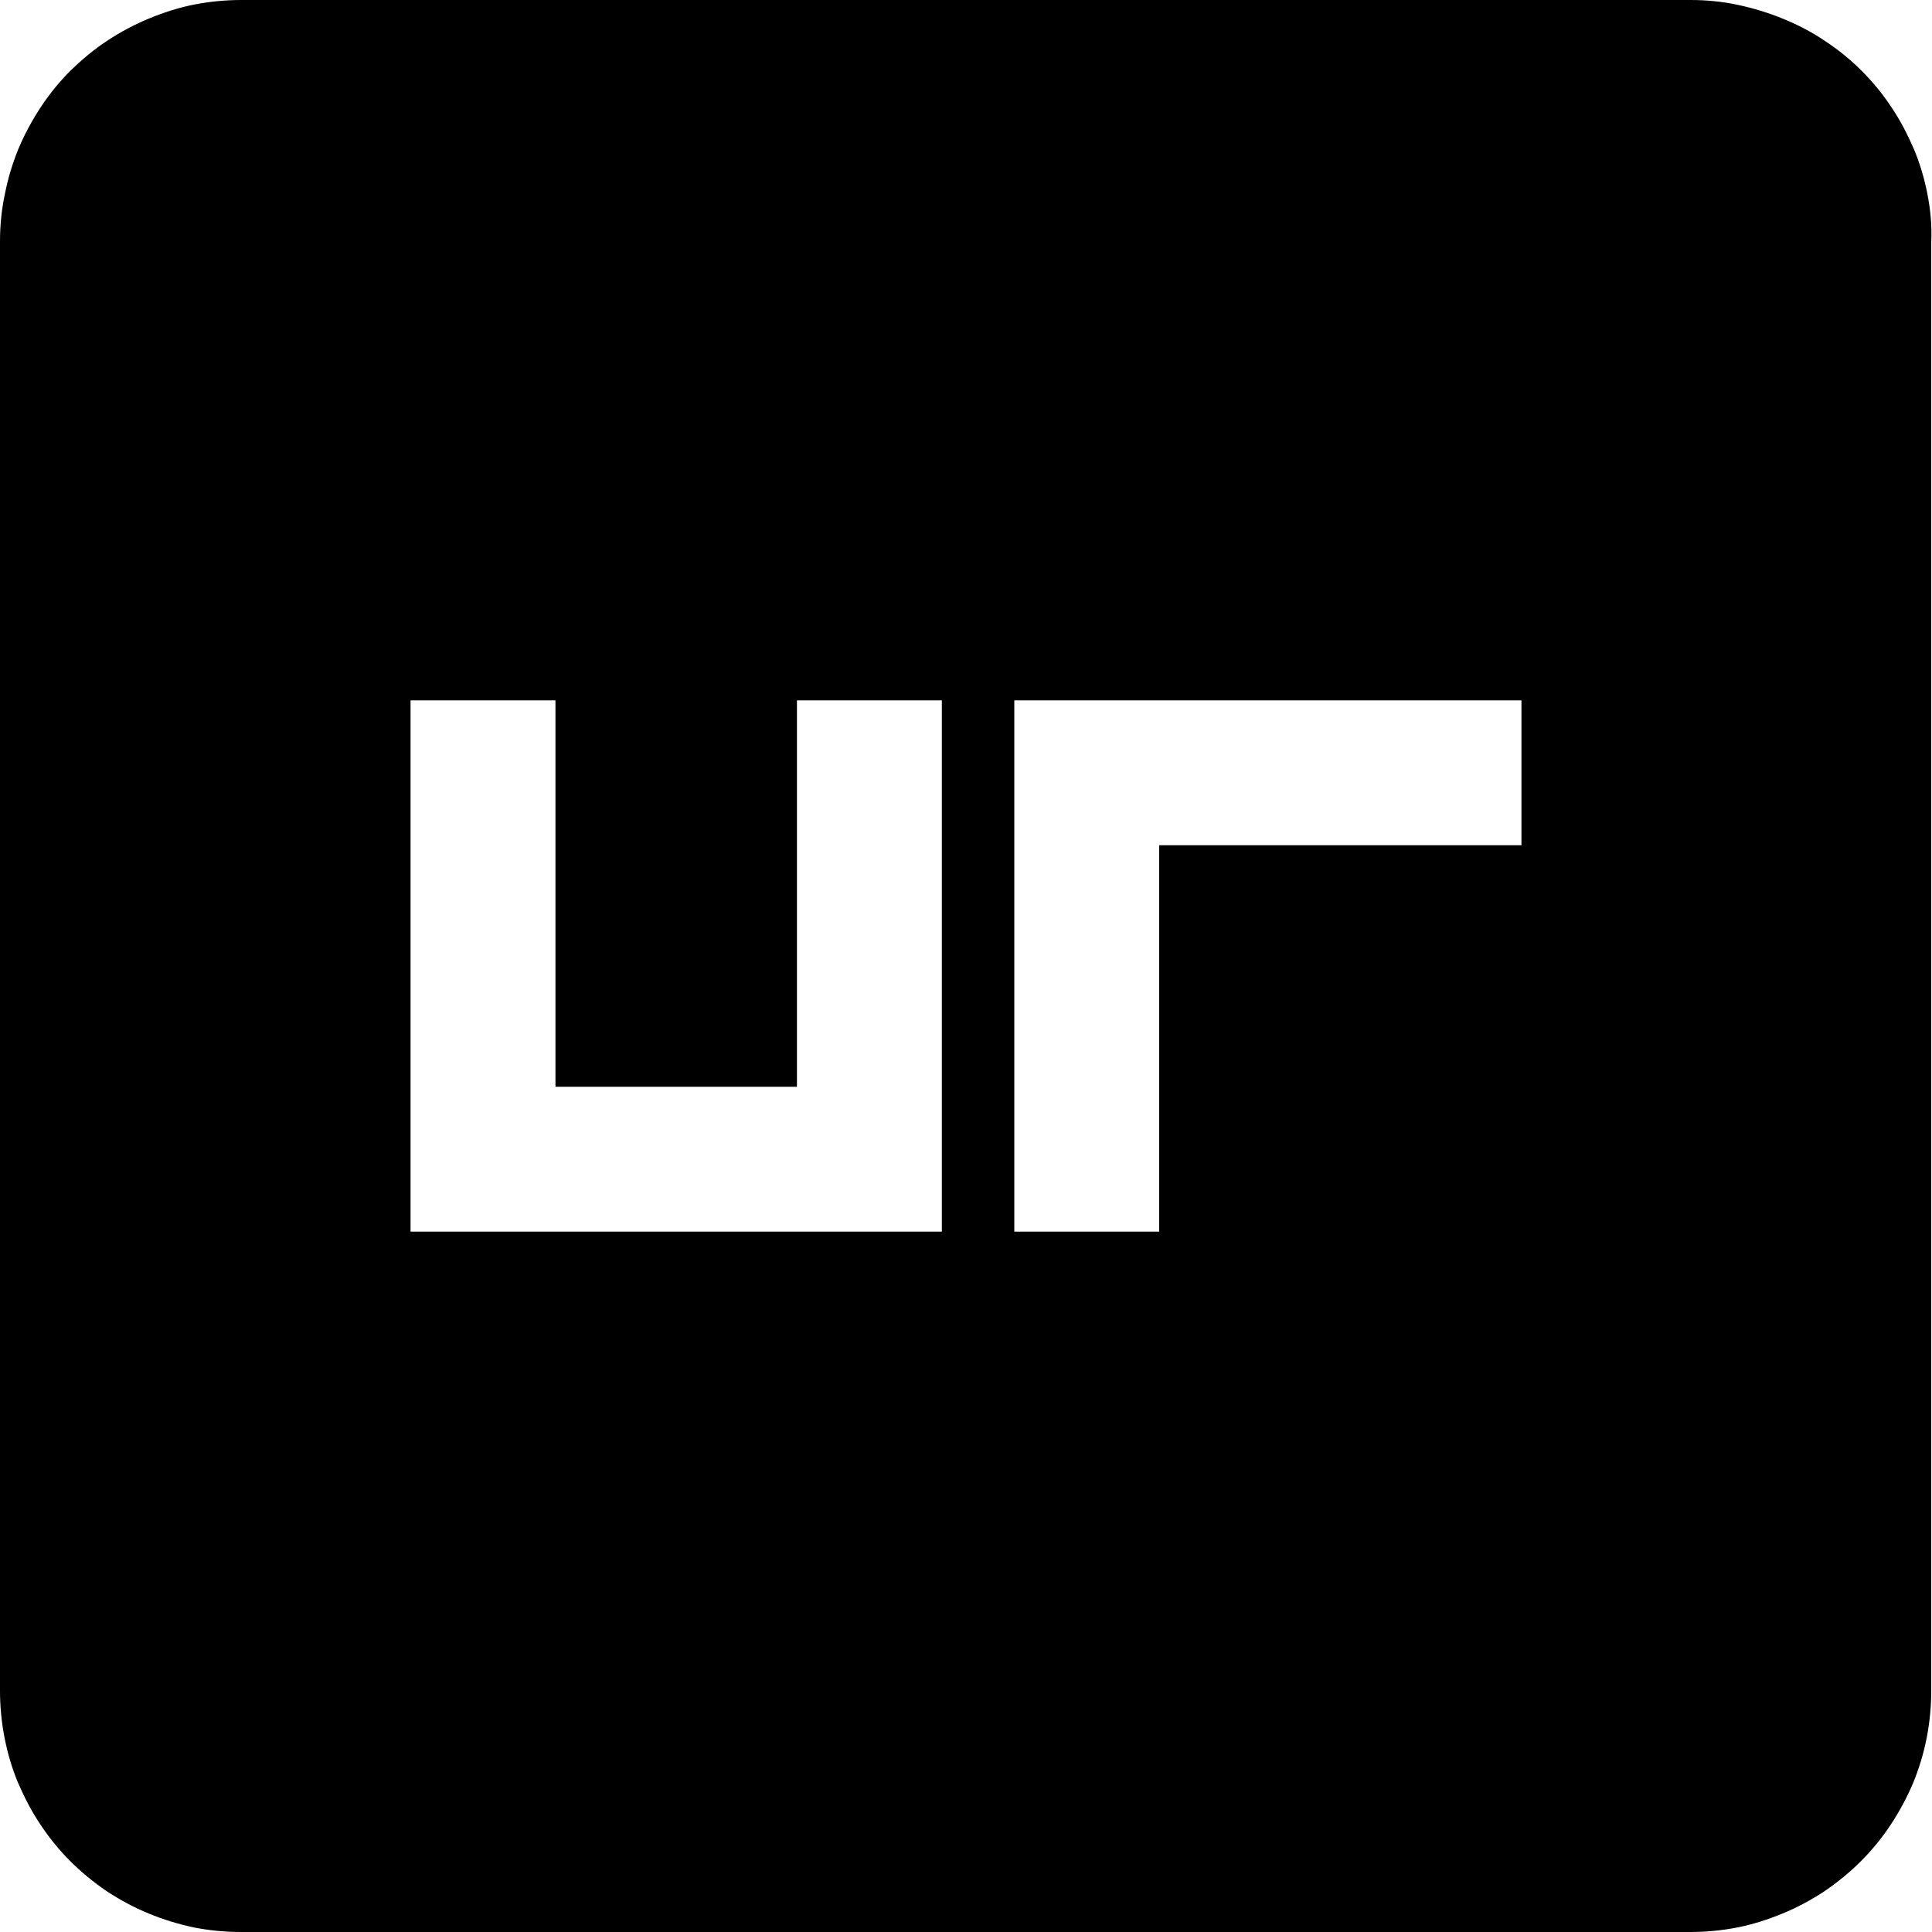
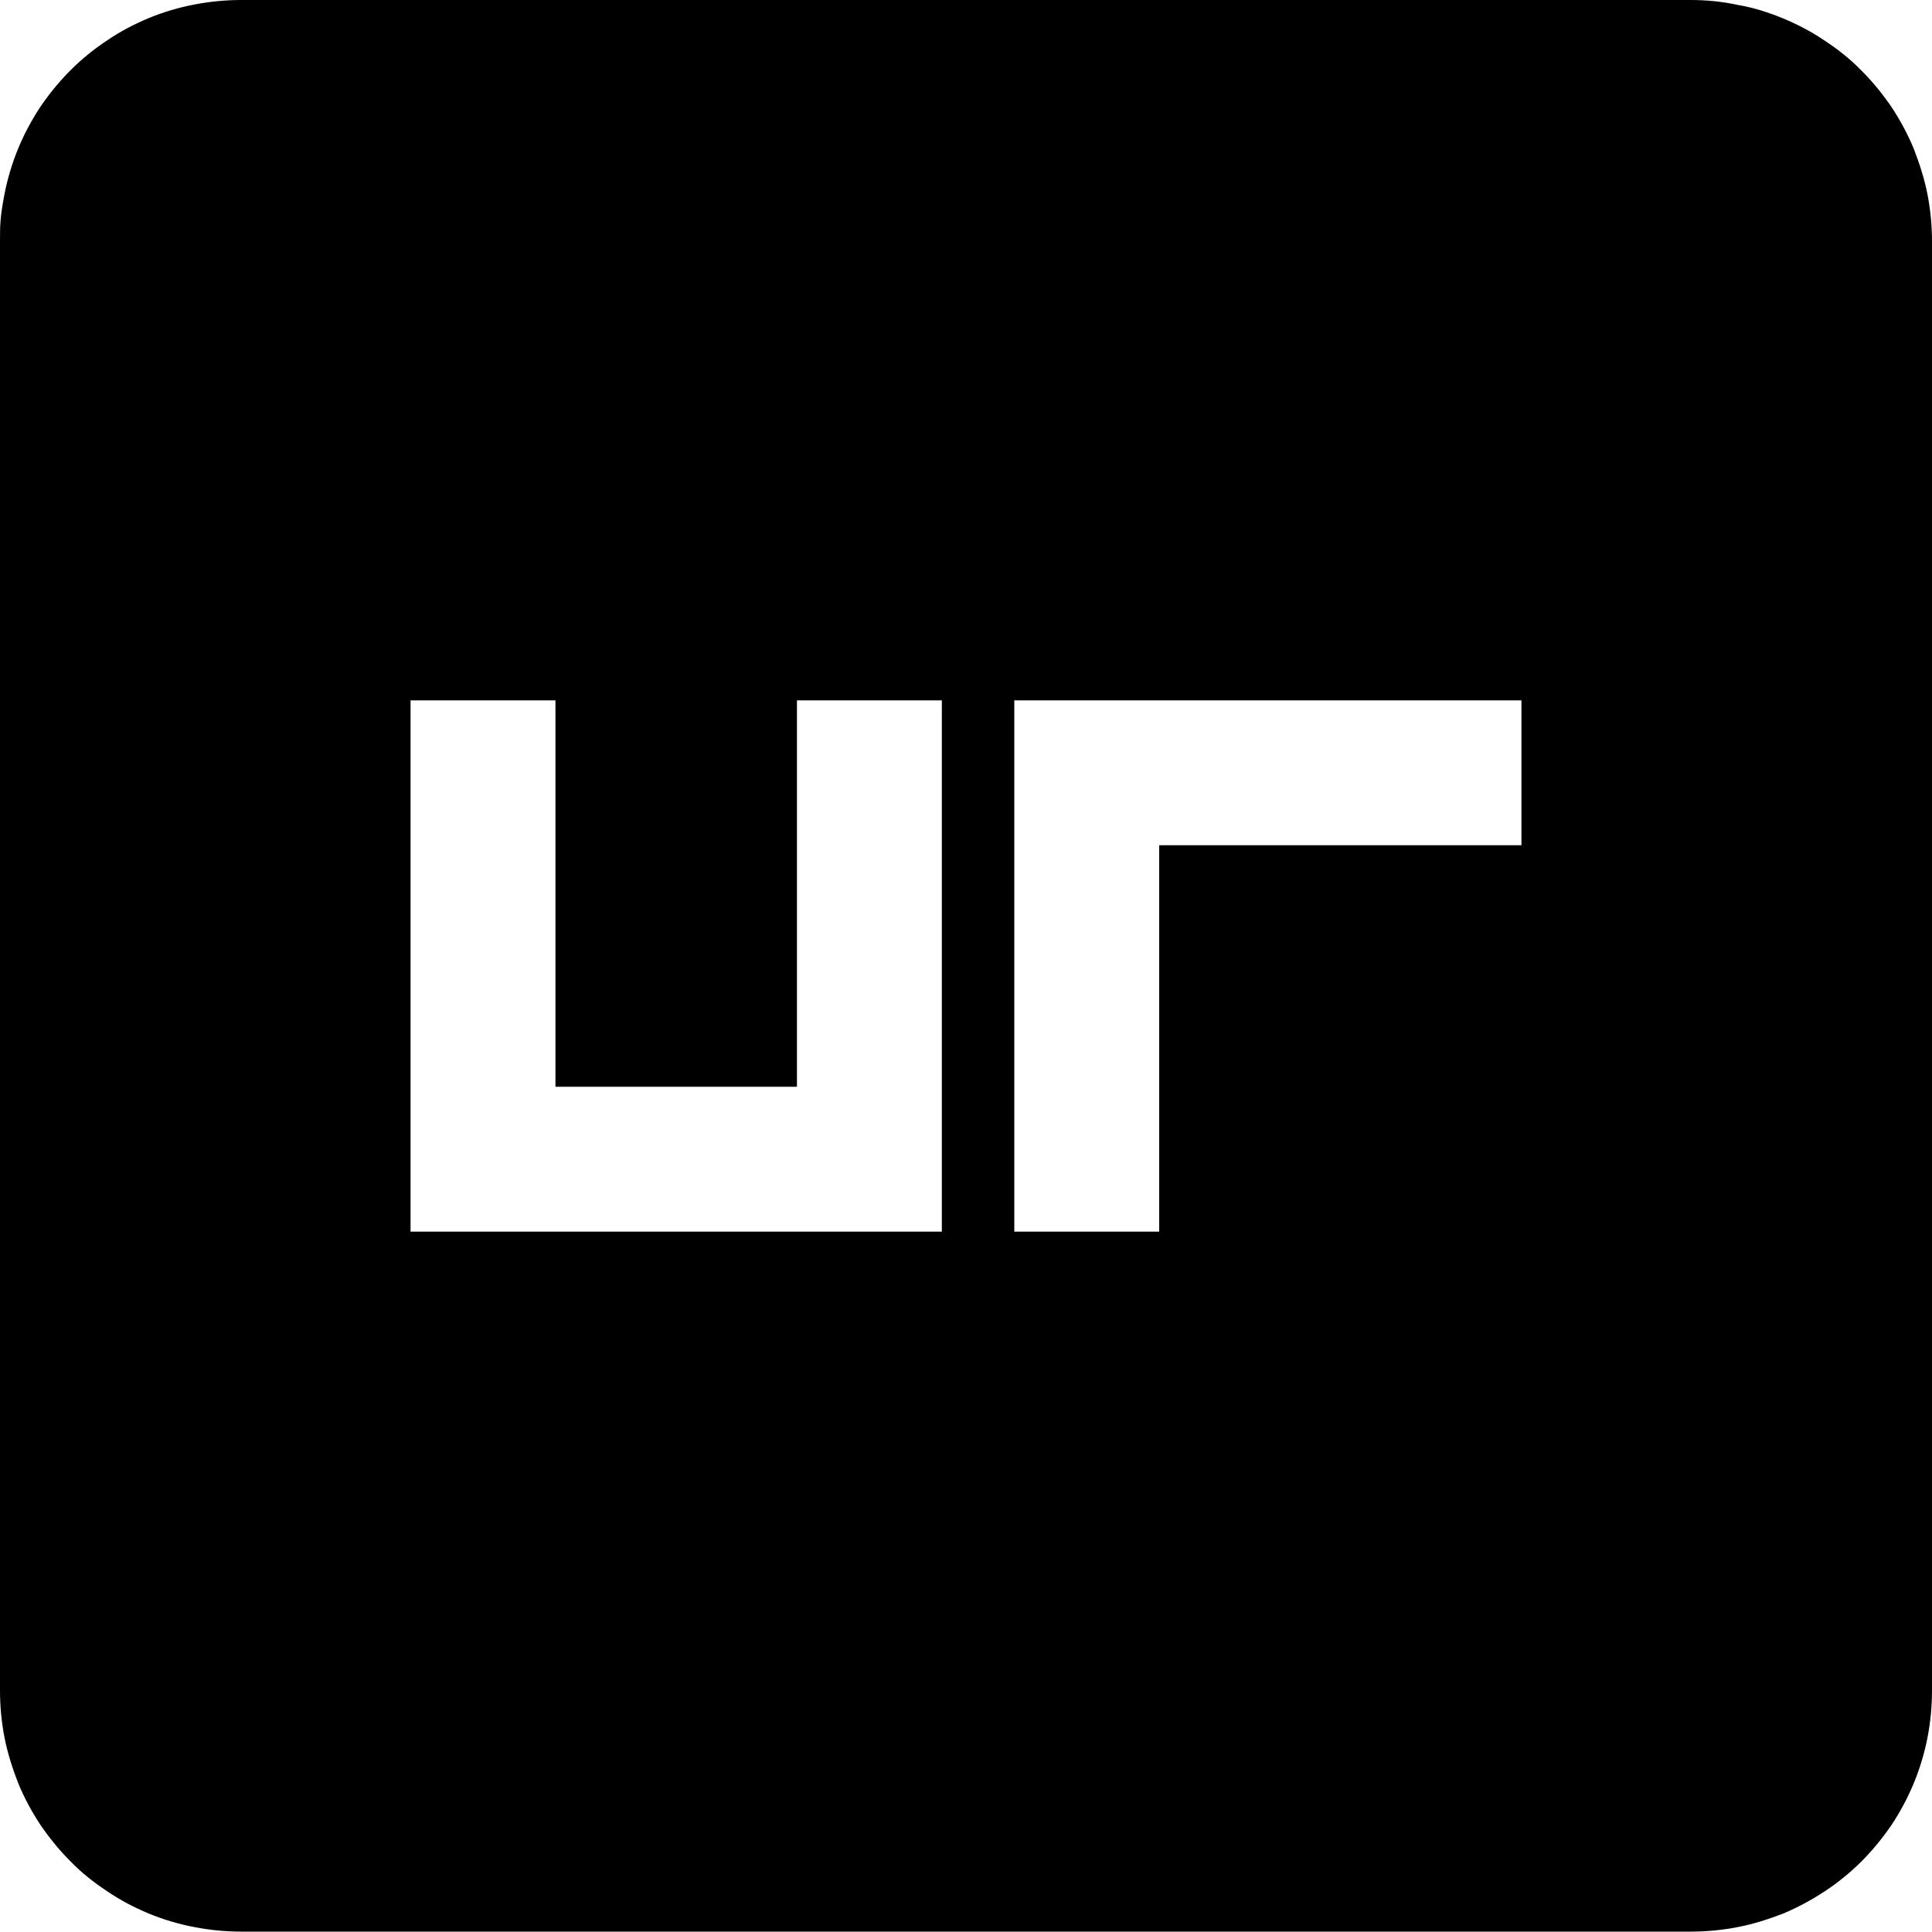
<svg xmlns="http://www.w3.org/2000/svg" xml:space="preserve" viewBox="0 0 512 512">
-   <path d="M510.8 51.5c-.8-4.1-2-8.2-3.6-12-1.7-3.9-3.6-7.6-5.9-11-2.3-3.5-5-6.8-7.9-9.7-3-3-6.2-5.6-9.7-7.9-3.5-2.4-7.2-4.3-11.1-5.9s-7.8-2.8-12-3.7S452.2 0 448 0H64c-4.2 0-8.4.4-12.5 1.2s-8.1 2.1-12 3.7-7.6 3.6-11.1 5.9-6.7 5-9.7 7.9c-2.9 2.9-5.6 6.2-7.9 9.7s-4.3 7.2-5.9 11q-2.4 5.85-3.6 12C.4 55.6 0 59.8 0 64v384c0 4.2.4 8.4 1.2 12.5s2 8.2 3.6 12c1.7 3.9 3.6 7.6 5.9 11 2.3 3.5 5 6.8 7.9 9.7 3 3 6.2 5.6 9.7 8 3.5 2.3 7.2 4.3 11.1 5.9s7.8 2.8 12 3.7c4.1.8 8.3 1.2 12.5 1.2h384c4.2 0 8.4-.4 12.5-1.2s8.1-2.1 12-3.7 7.6-3.6 11.1-5.9c3.5-2.4 6.7-5 9.7-8 2.9-2.9 5.6-6.2 7.9-9.7s4.3-7.2 5.9-11q2.4-5.85 3.6-12c.8-4.1 1.2-8.3 1.2-12.5V64c.2-4.2-.2-8.4-1-12.5M249.6 326.4H108.8V185.6h38.4V288h64V185.6h38.4zM403.2 224h-96v102.4h-38.4V185.6h134.4z" />
+   <path d="M510.8 51.5c-.8-4.1-2.1-8.1-3.6-12-1.6-3.9-3.6-7.6-5.9-11.1-2.4-3.5-5-6.7-8-9.7-2.9-3-6.2-5.6-9.7-7.9-3.5-2.4-7.2-4.3-11-5.9-3.9-1.6-7.9-2.9-12.1-3.6C456.4.4 452.2 0 448 0H64c-4.2 0-8.4.4-12.5 1.2-4.2.8-8.2 2-12.1 3.6-3.8 1.6-7.5 3.5-11 5.9-3.5 2.3-6.8 5-9.7 7.9-3 3-5.6 6.2-8 9.7-2.3 3.5-4.3 7.2-5.9 11.1q-2.4 5.85-3.6 12C0 57.55 0 59.8 0 64v384c0 4.2.4 8.4 1.2 12.5s2.1 8.1 3.6 12c1.6 3.9 3.6 7.6 5.9 11.1 2.4 3.5 5 6.7 8 9.7 2.9 3 6.2 5.6 9.7 7.9 3.5 2.4 7.2 4.3 11 5.9 3.9 1.6 7.9 2.8 12.1 3.6 4.1.8 8.3 1.2 12.5 1.2h384c4.2 0 8.4-.4 12.5-1.2 4.2-.8 8.2-2.1 12.1-3.6 3.8-1.6 7.5-3.6 11-5.9s6.8-5 9.7-7.9c3-3 5.6-6.2 8-9.7 2.3-3.5 4.3-7.2 5.9-11.1q2.4-5.85 3.6-12c.8-4.1 1.2-8.3 1.2-12.5V64c0-4.2-.4-8.4-1.2-12.5M249.6 326.4H108.8V185.6h38.4V288h64V185.6h38.4zM403.2 224h-96v102.4h-38.4V185.6h134.4z" />
</svg>
